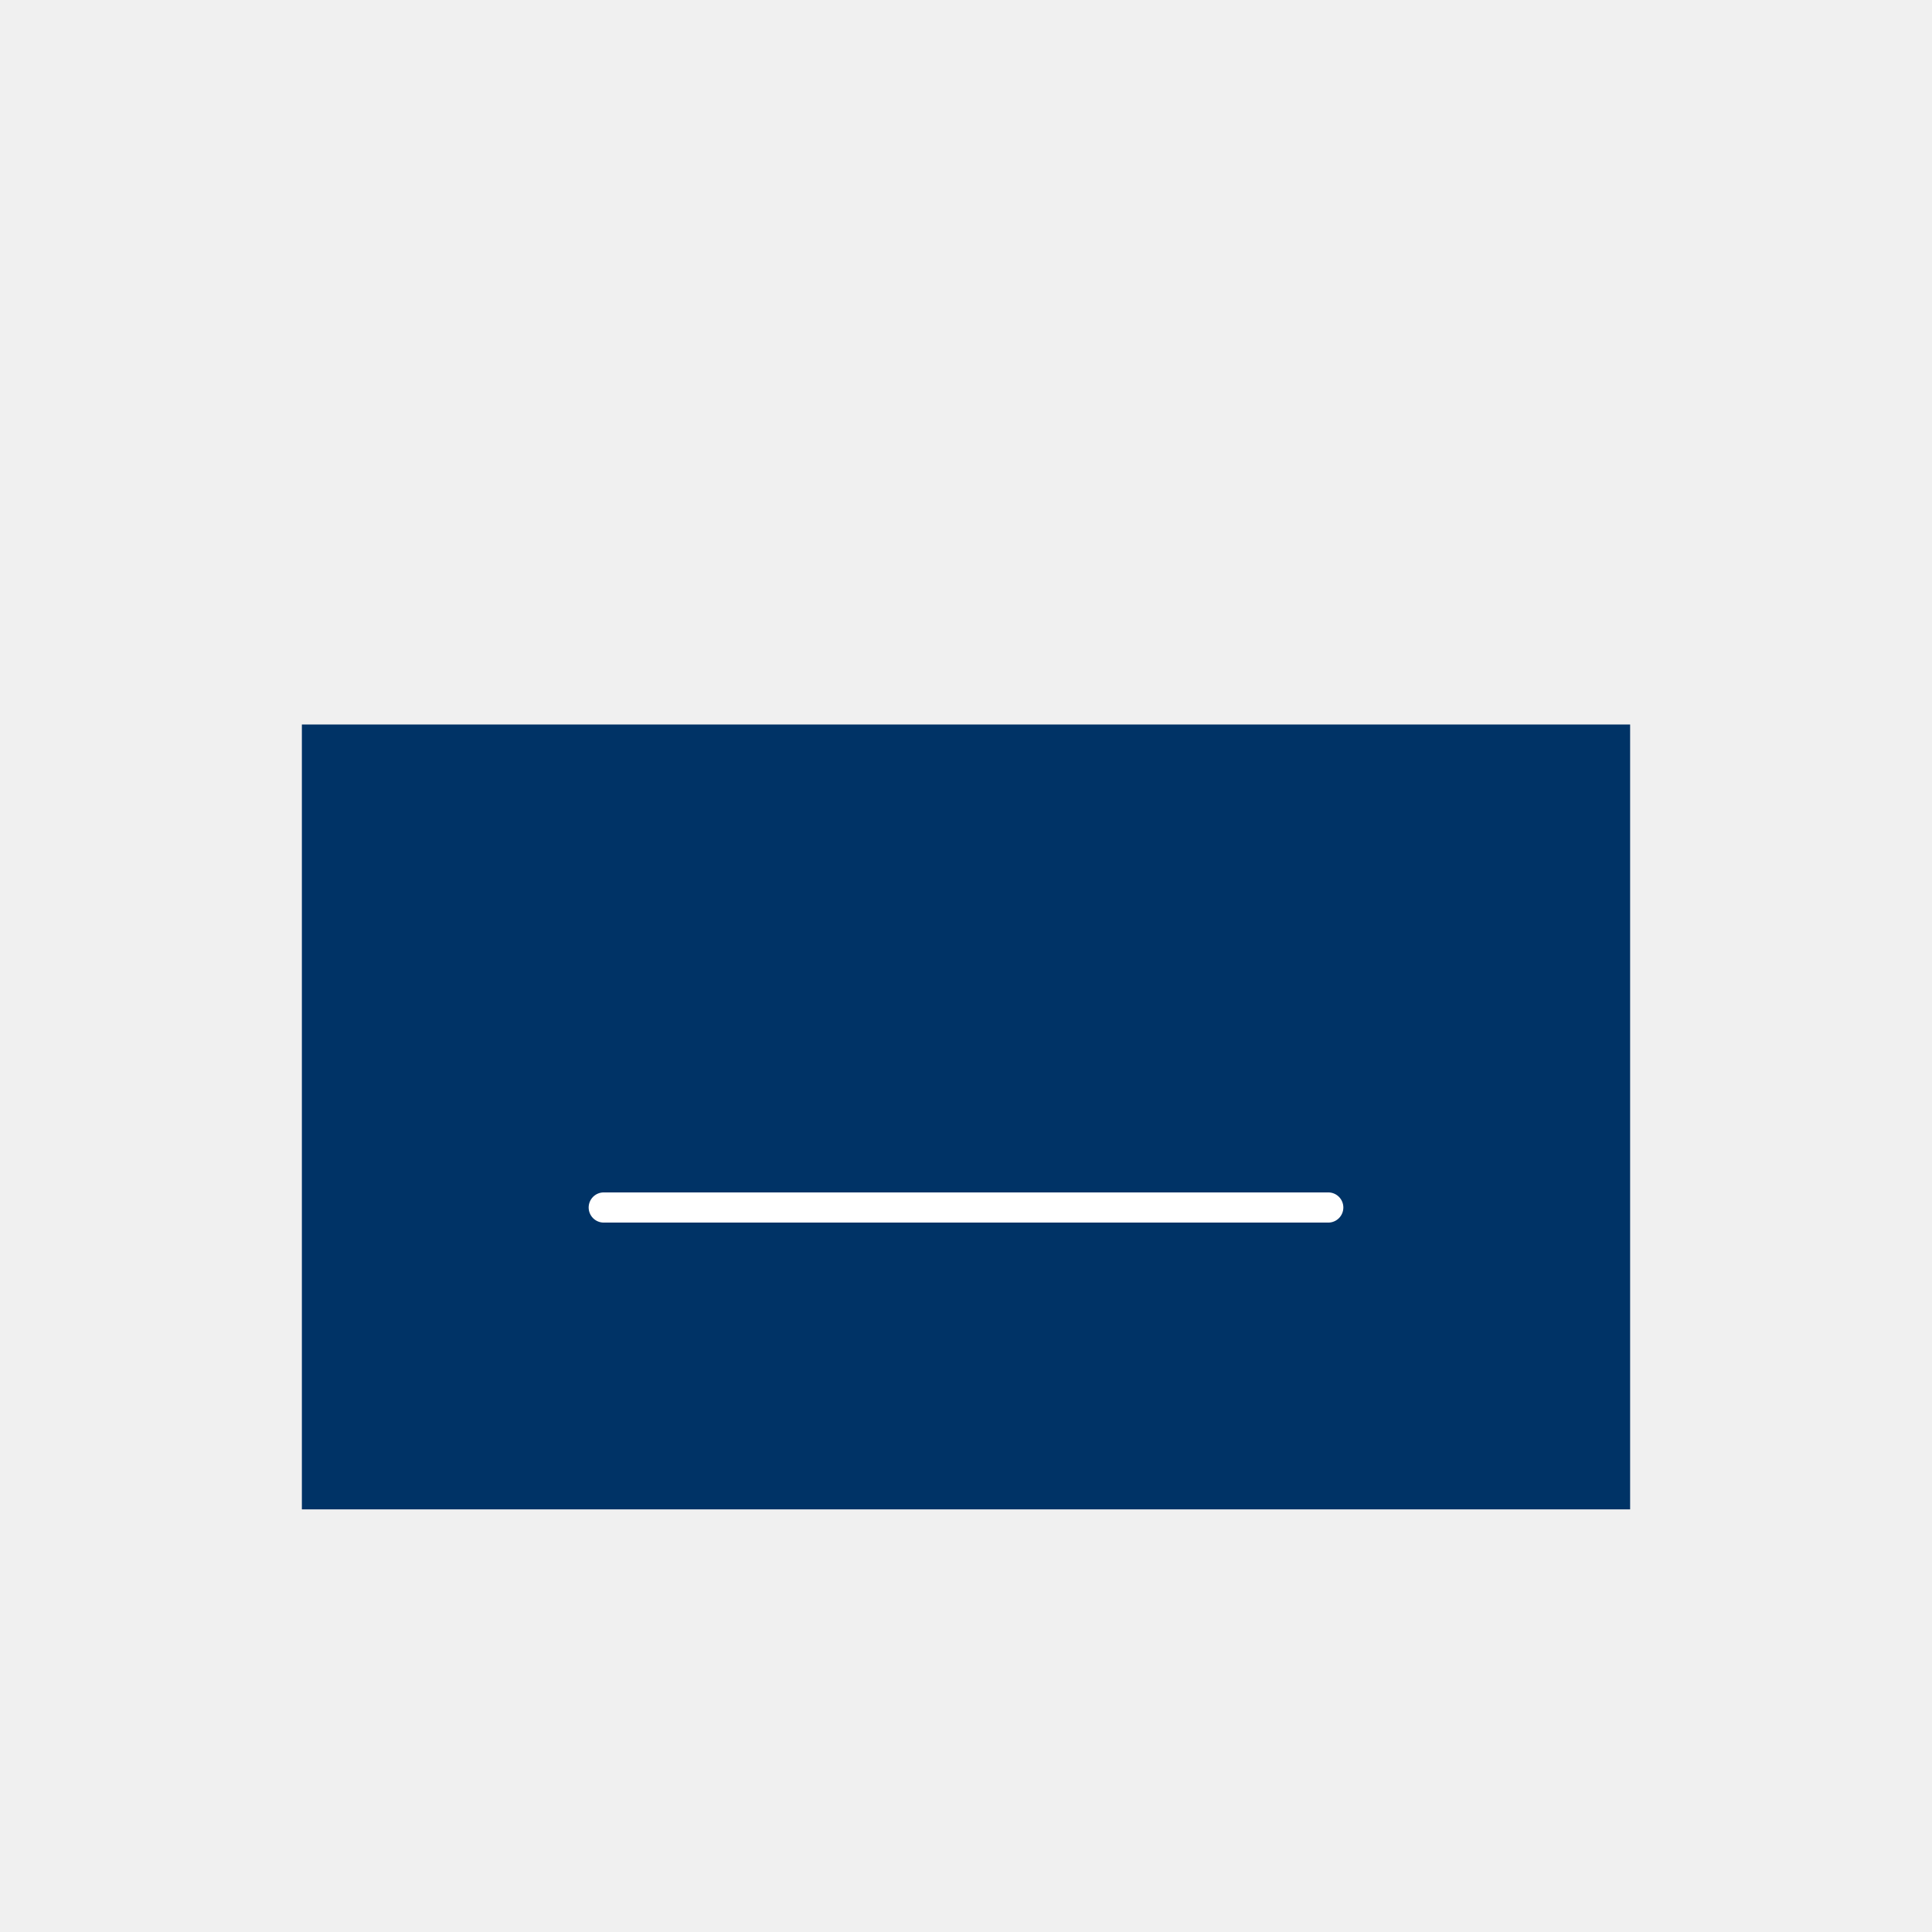
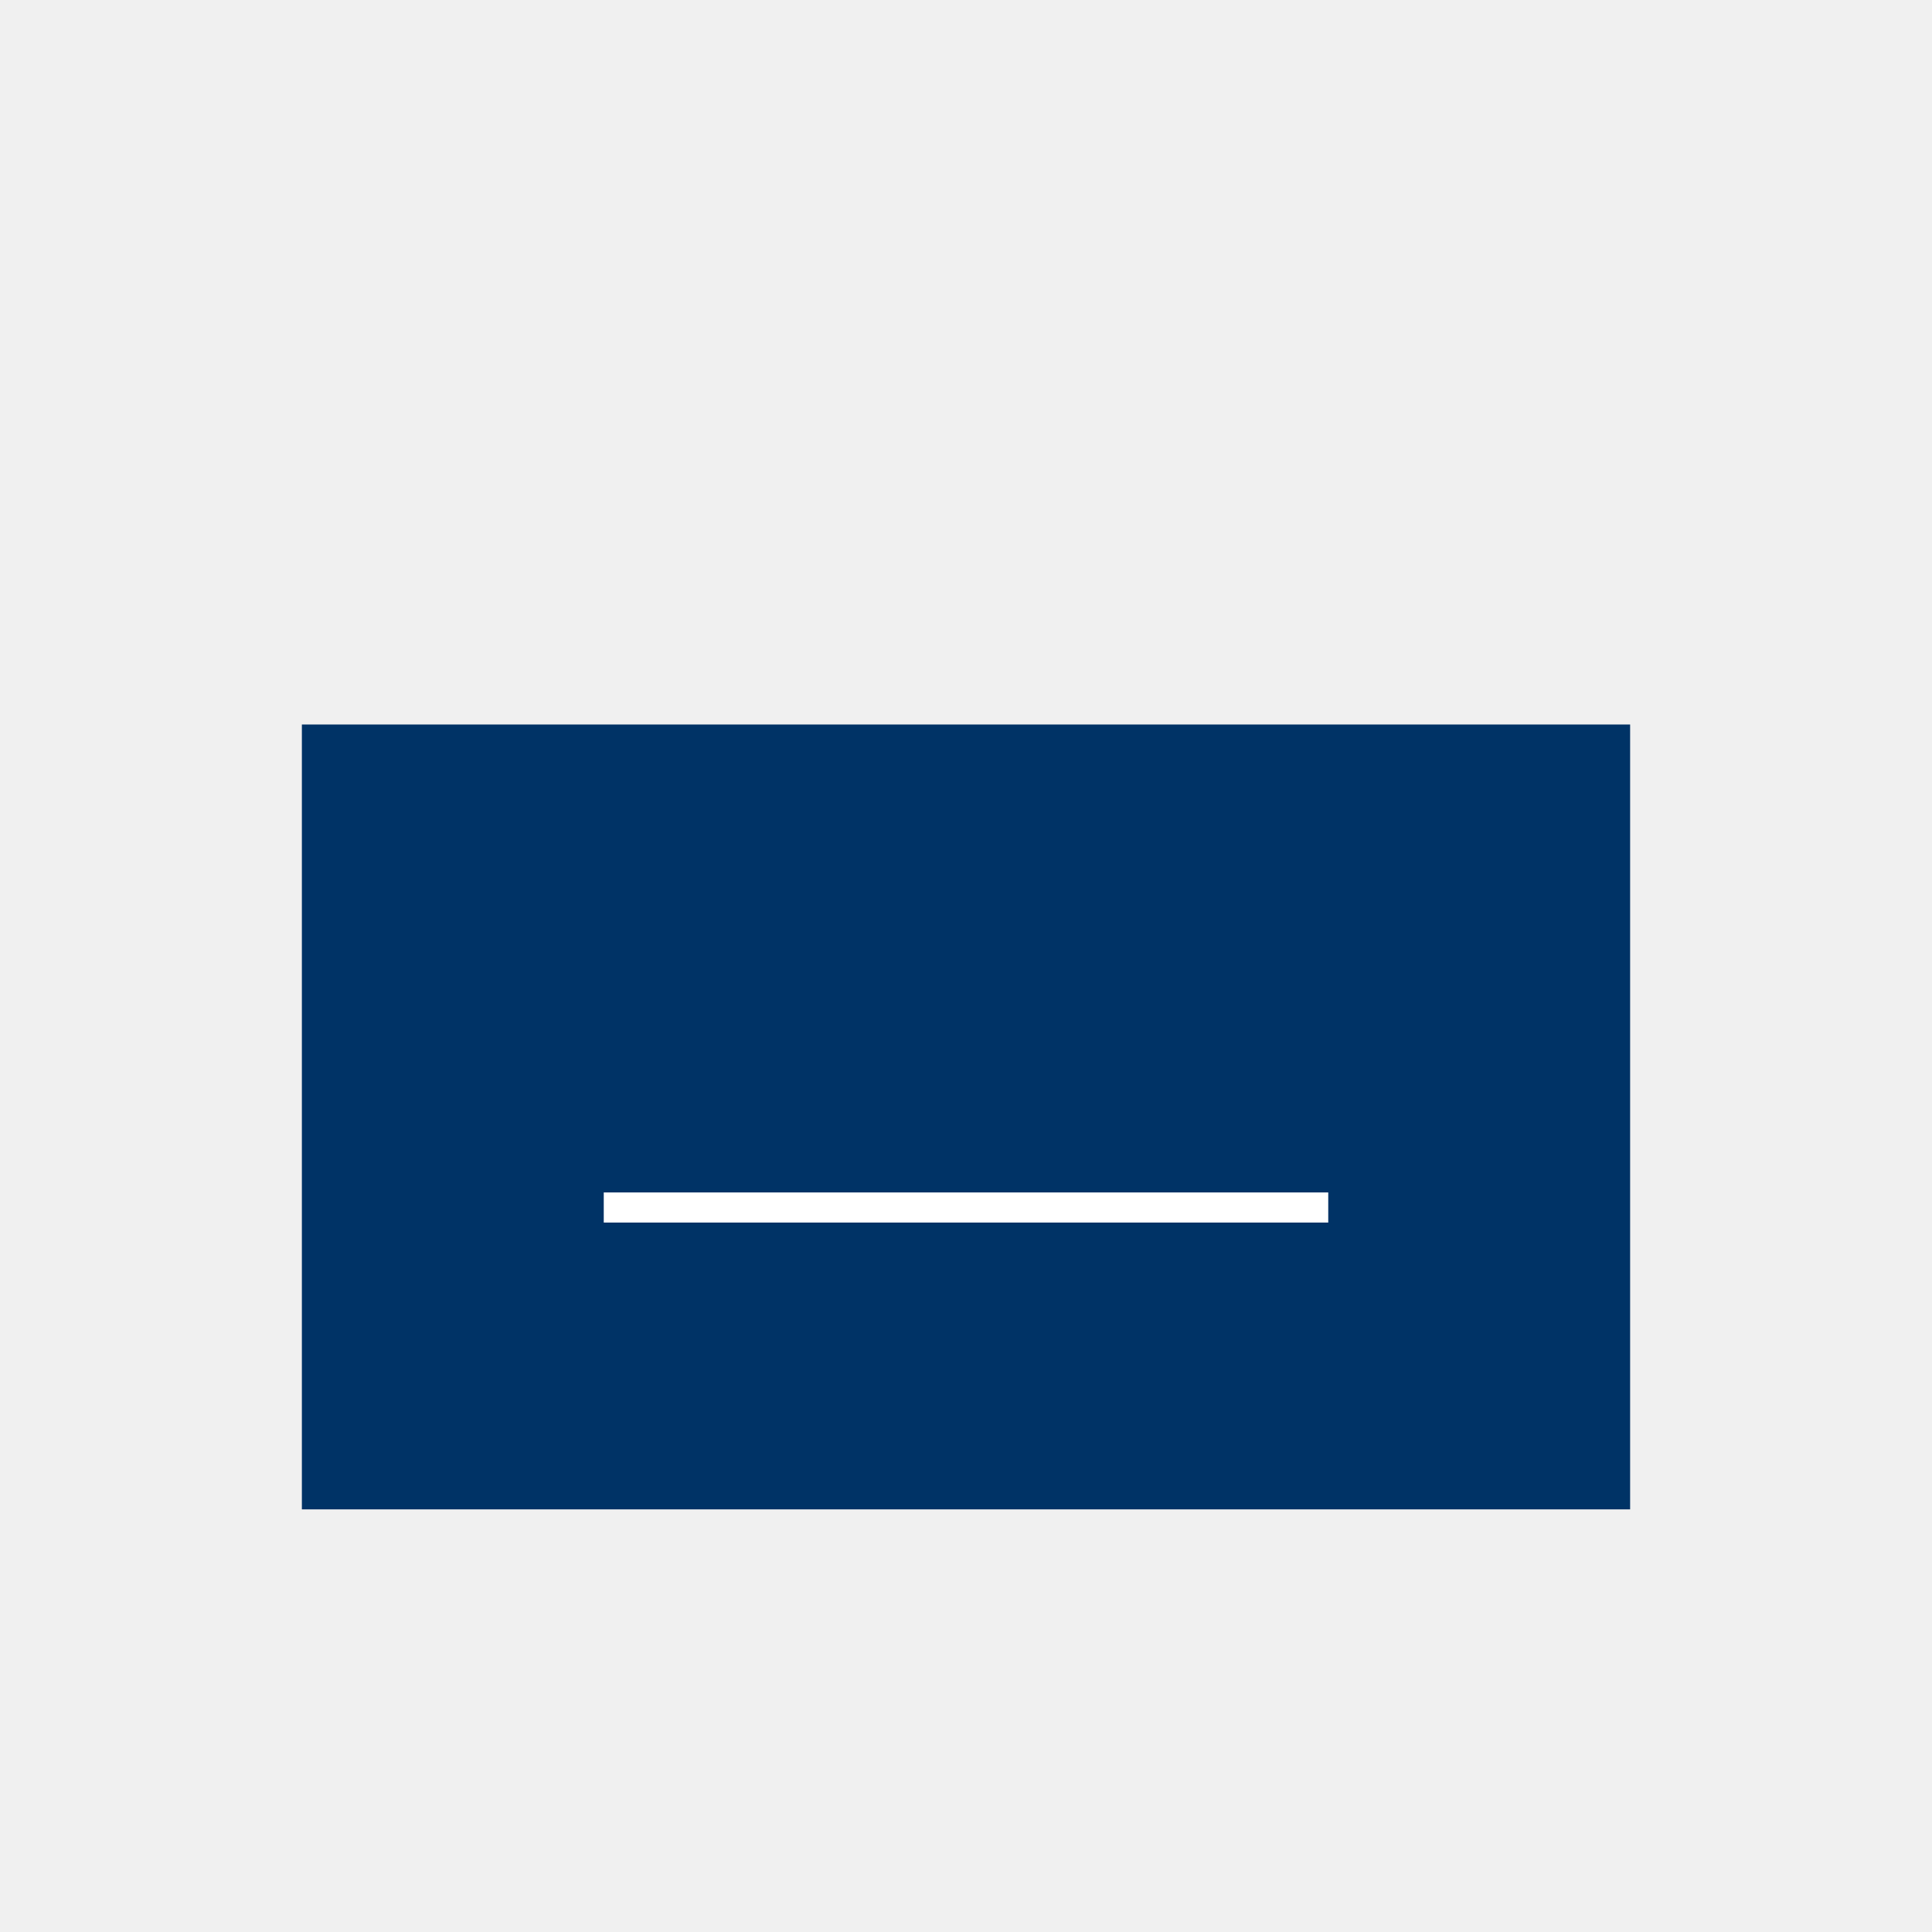
<svg xmlns="http://www.w3.org/2000/svg" viewBox="0 0 64 64" width="64" height="64">
  <rect x="10" y="24" width="44" height="26" rx="0" ry="0" fill="#003366" />
-   <path d="M 20 40 L 44 40" fill="none" stroke="#ffffff" stroke-width="1" stroke-linecap="round" stroke-linejoin="round" />
+   <path d="M 20 40 L 44 40" fill="none" stroke="#ffffff" stroke-width="1" stroke-linecap="butt" stroke-linejoin="round" />
</svg>
